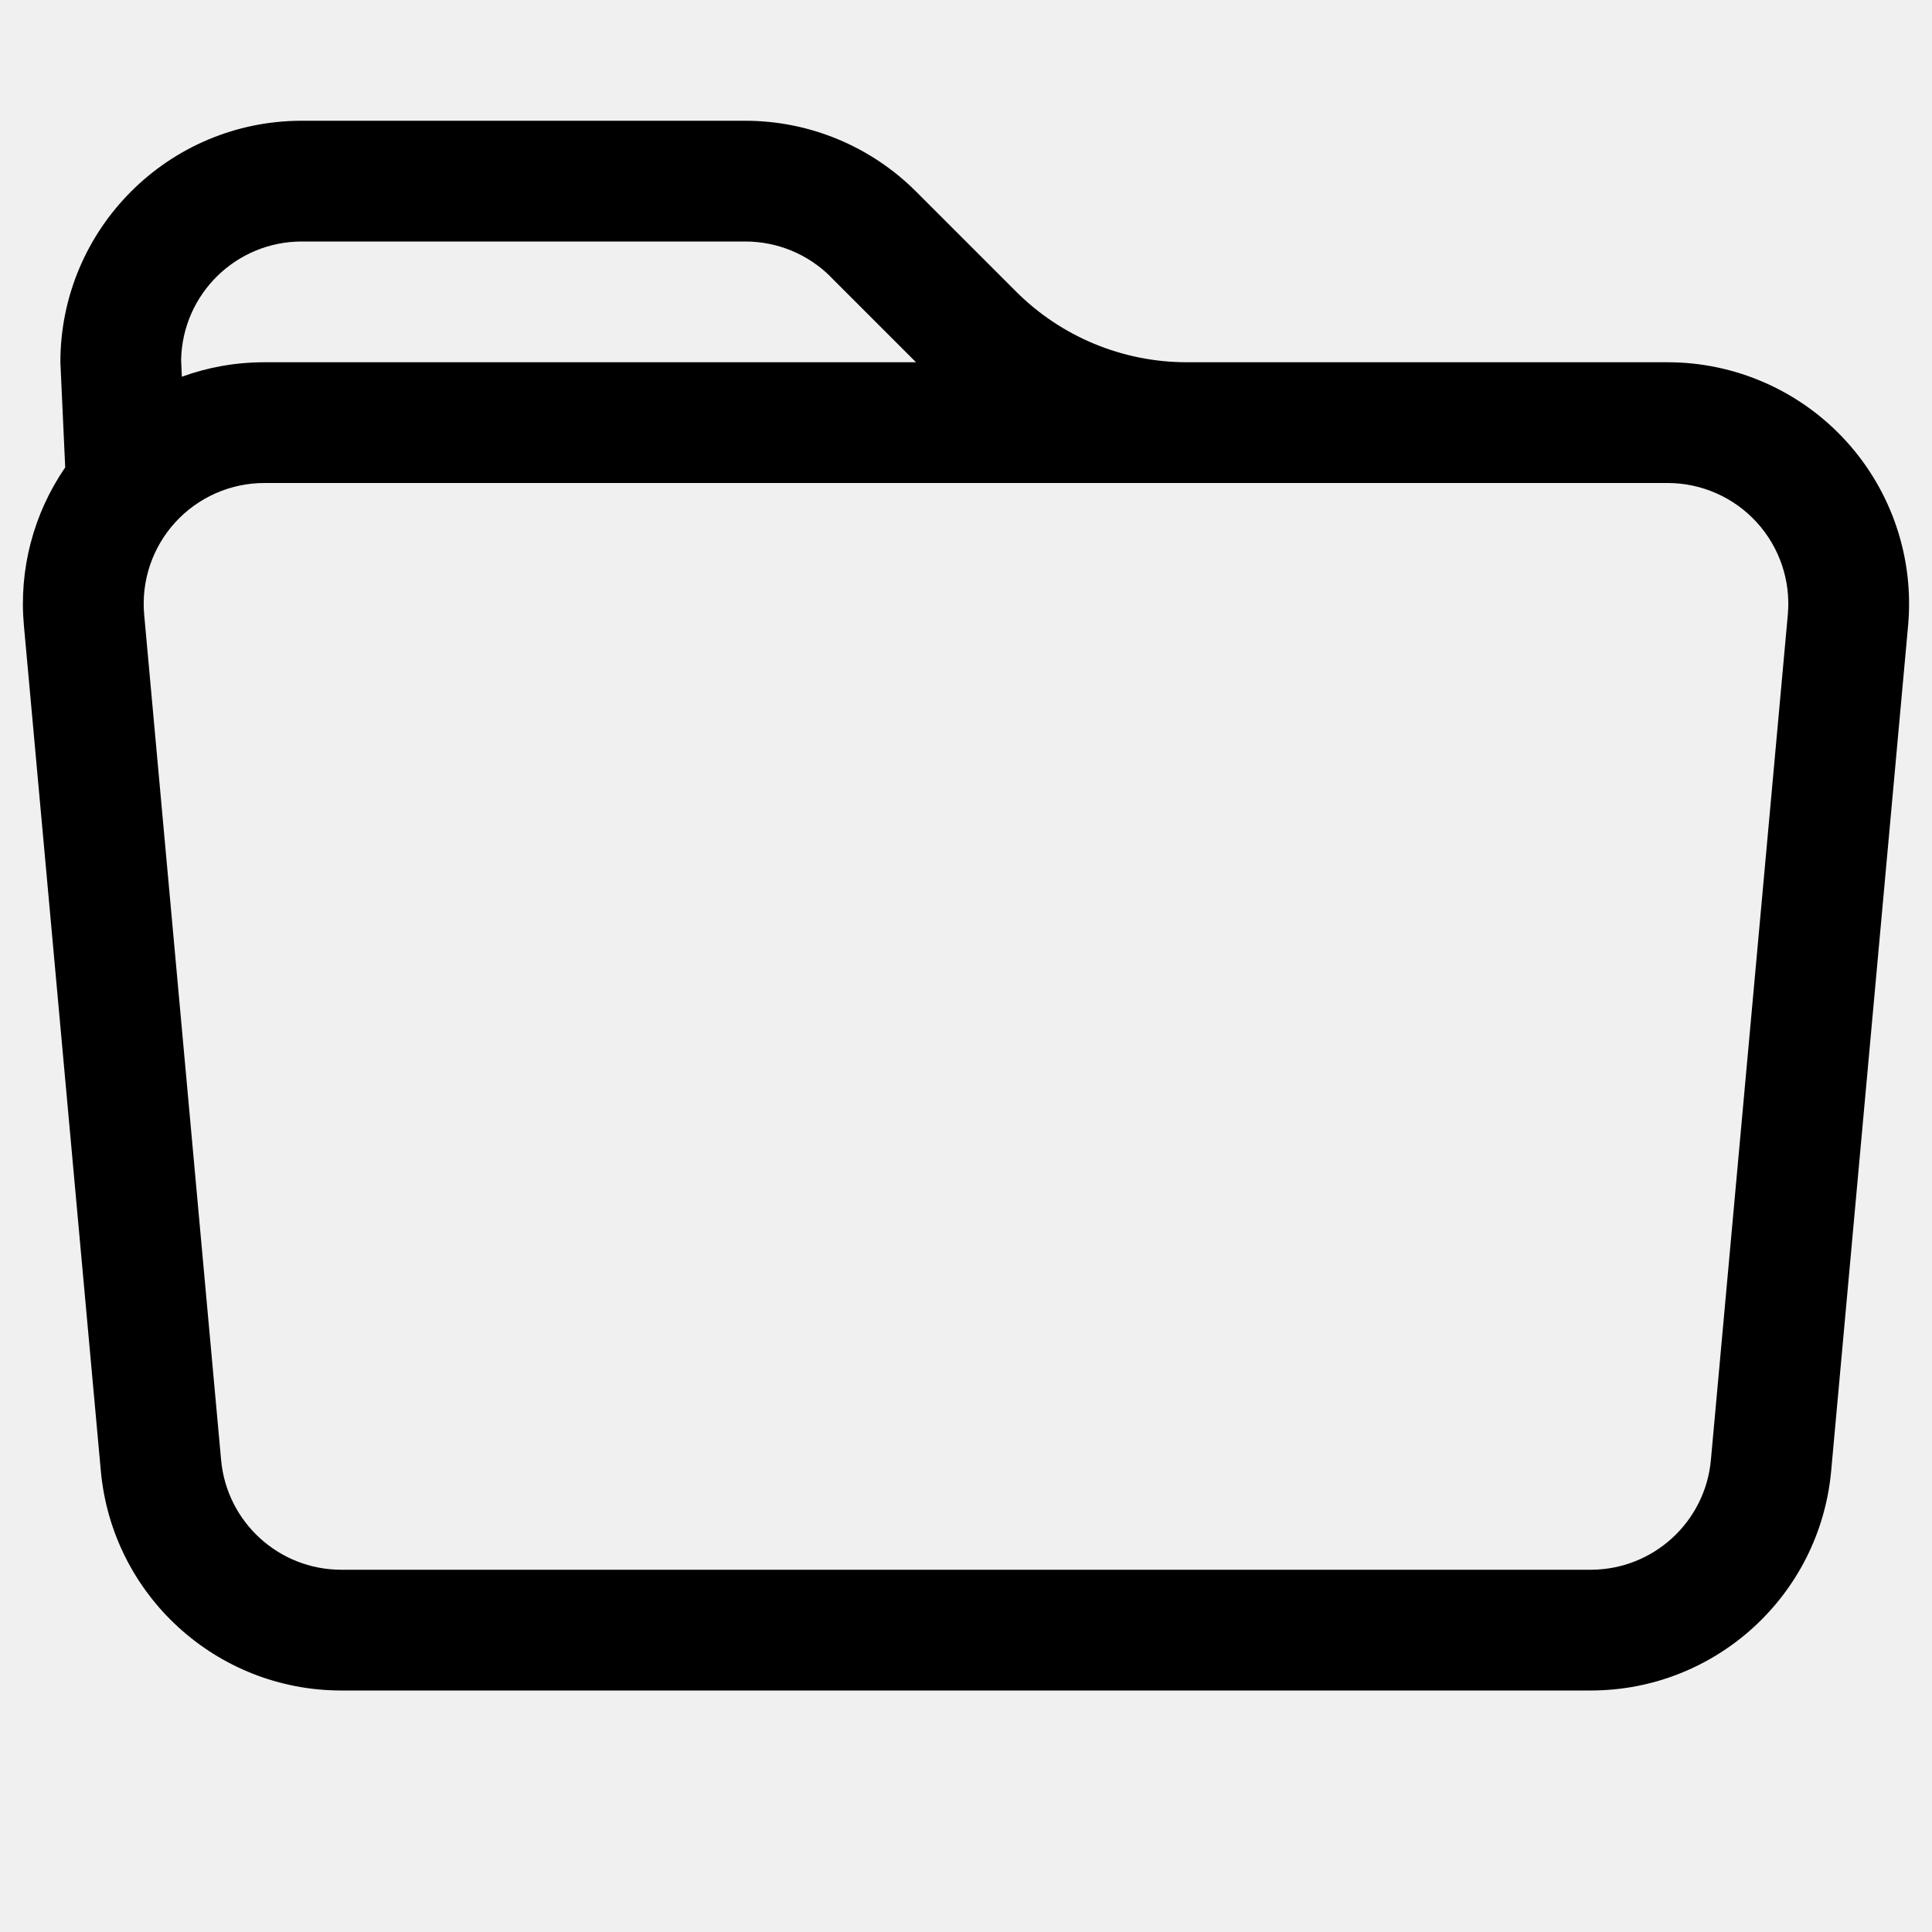
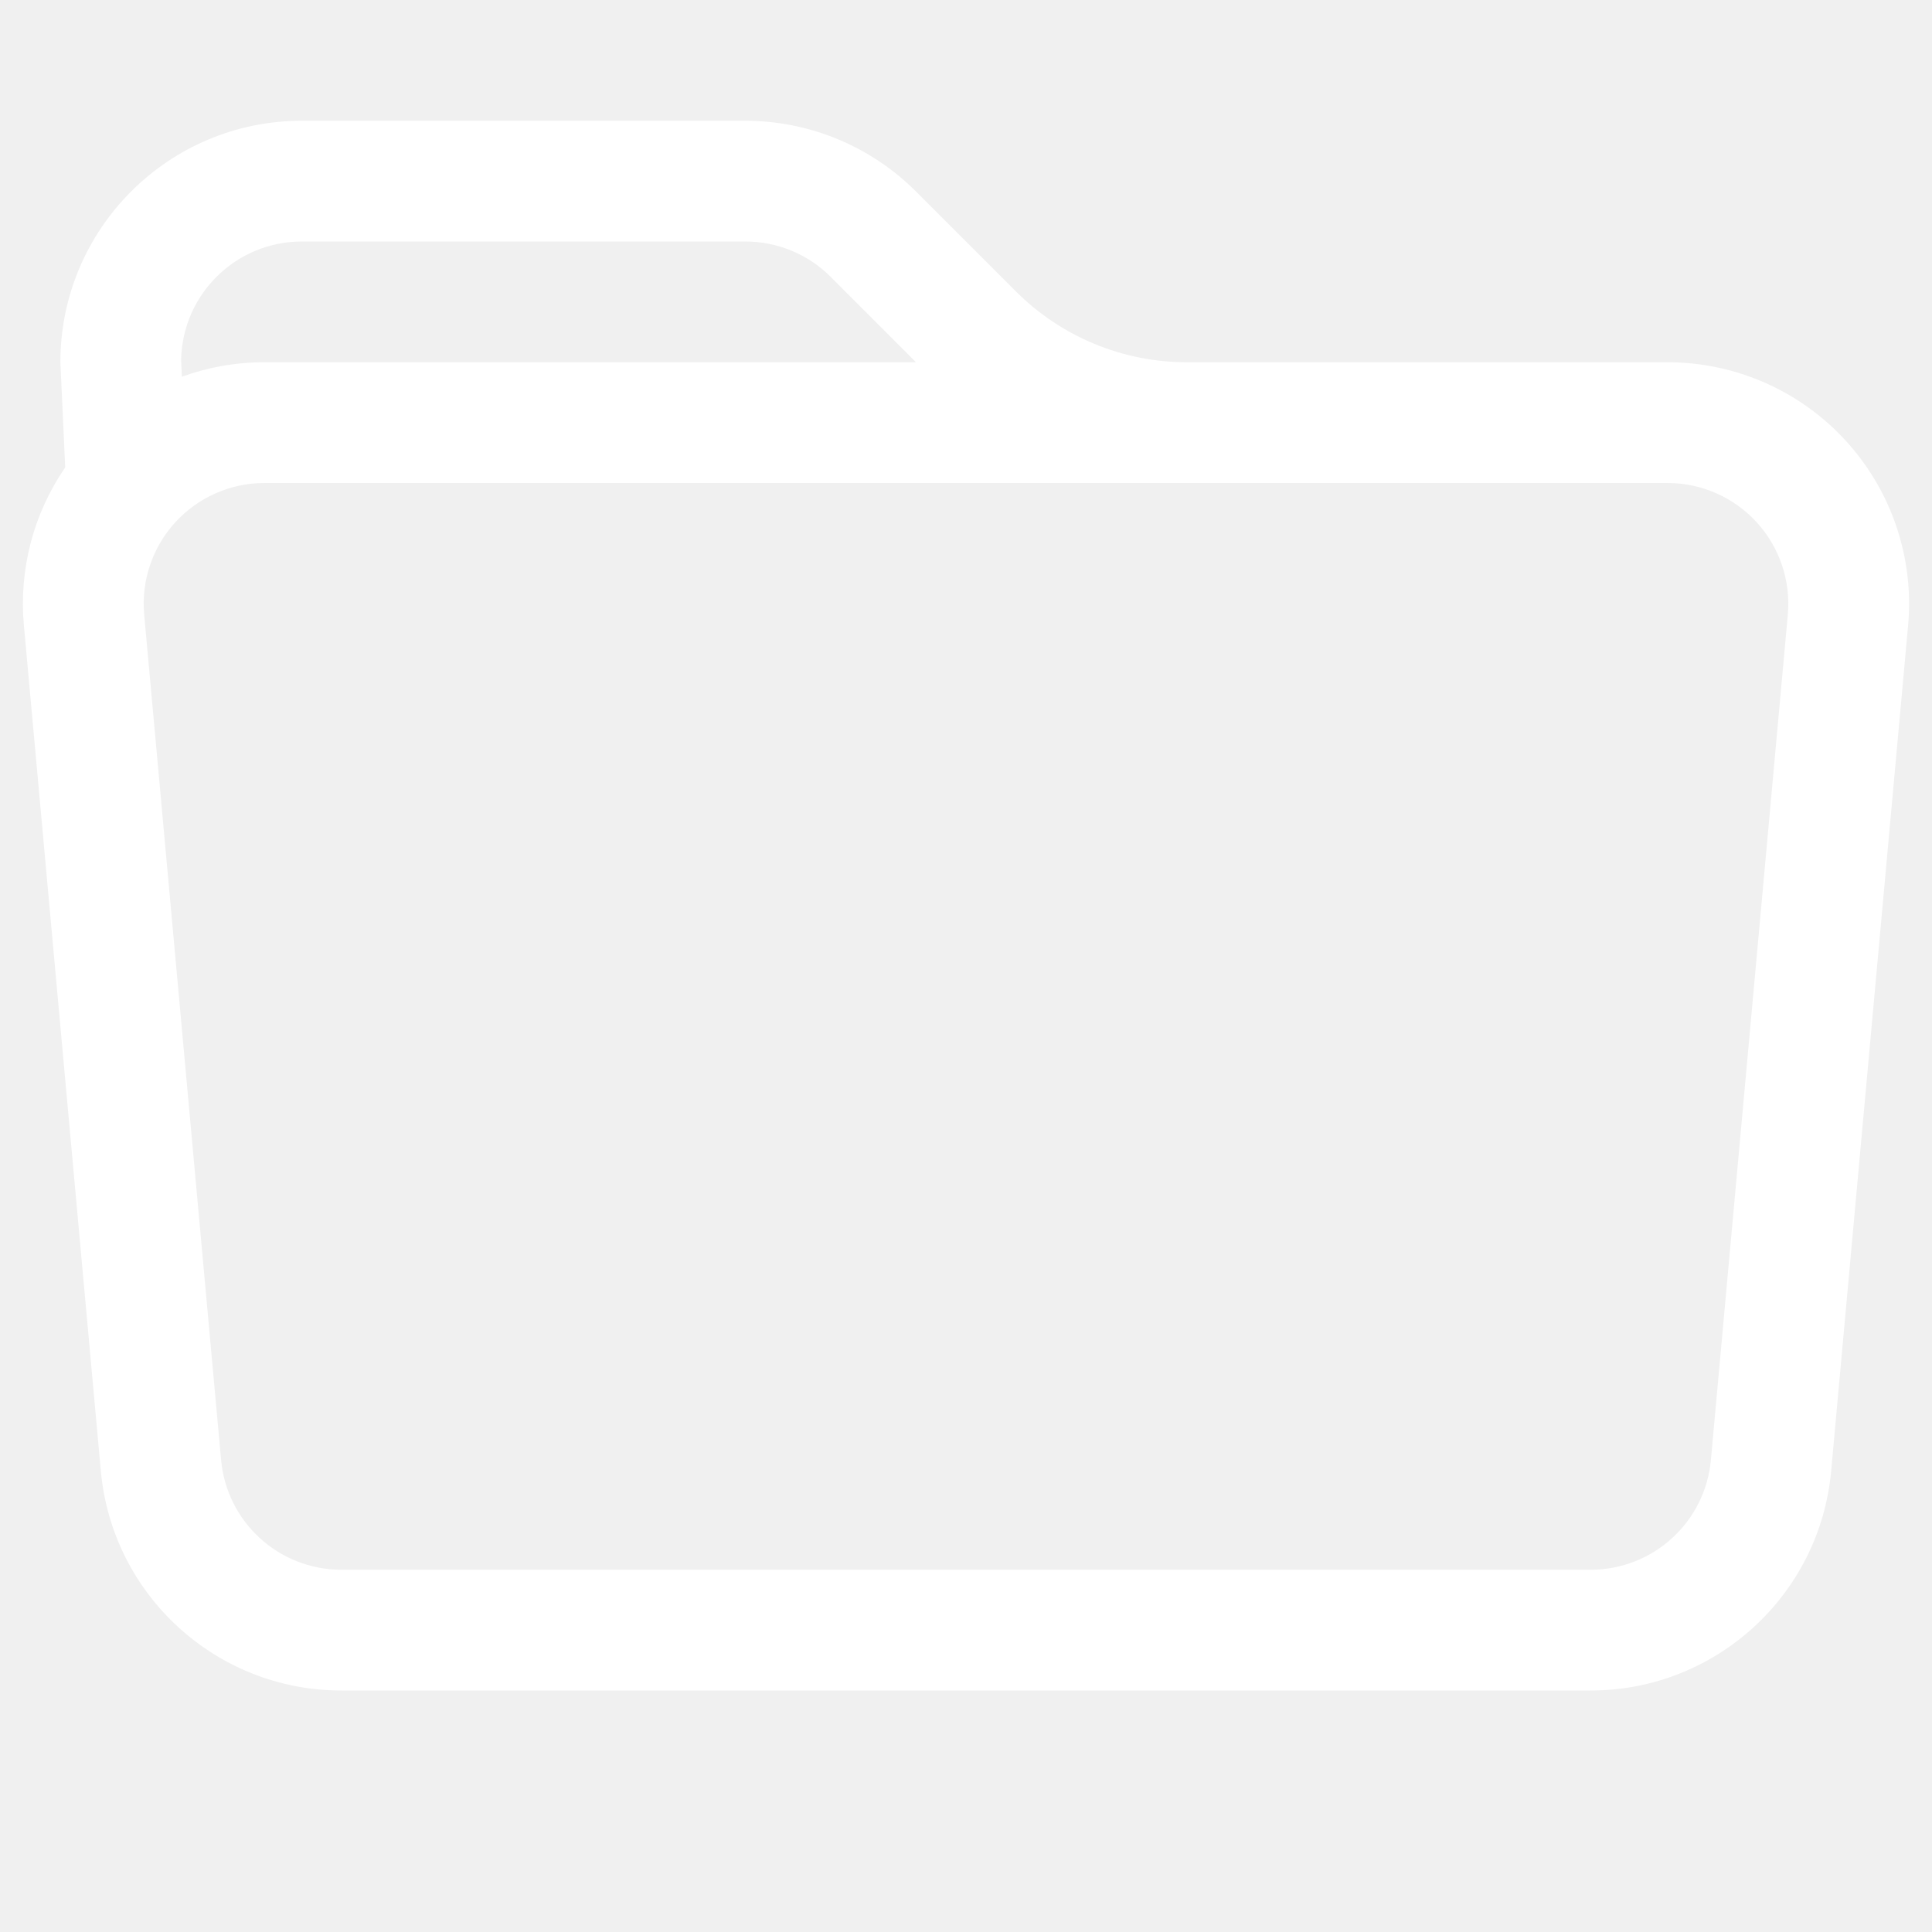
<svg xmlns="http://www.w3.org/2000/svg" width="16" height="16" fill="currentColor" class="bi bi-folder" viewBox="0 0 16 16">
-   <path d="M.54 3.87.5 3a2 2 0 0 1 2-2h3.672a2 2 0 0 1 1.414.586l.828.828A2 2 0 0 0 9.828 3h3.982a2 2 0 0 1 1.992 2.181l-.637 7A2 2 0 0 1 13.174 14H2.826a2 2 0 0 1-1.991-1.819l-.637-7a1.99 1.99 0 0 1 .342-1.31zM2.19 4a1 1 0 0 0-.996 1.09l.637 7a1 1 0 0 0 .995.91h10.348a1 1 0 0 0 .995-.91l.637-7A1 1 0 0 0 13.81 4H2.19zm4.69-1.707A1 1 0 0 0 6.172 2H2.5a1 1 0 0 0-1 .981l.006.139C1.72 3.042 1.95 3 2.19 3h5.396l-.707-.707z" />
+   <path fill="#FFF" d="M.54 3.87.5 3a2 2 0 0 1 2-2h3.672a2 2 0 0 1 1.414.586l.828.828A2 2 0 0 0 9.828 3h3.982a2 2 0 0 1 1.992 2.181l-.637 7A2 2 0 0 1 13.174 14H2.826a2 2 0 0 1-1.991-1.819l-.637-7a1.99 1.99 0 0 1 .342-1.31zM2.19 4a1 1 0 0 0-.996 1.09l.637 7a1 1 0 0 0 .995.91h10.348a1 1 0 0 0 .995-.91l.637-7A1 1 0 0 0 13.81 4H2.19zm4.69-1.707A1 1 0 0 0 6.172 2H2.5a1 1 0 0 0-1 .981l.006.139C1.72 3.042 1.95 3 2.19 3h5.396l-.707-.707z" />
</svg>
